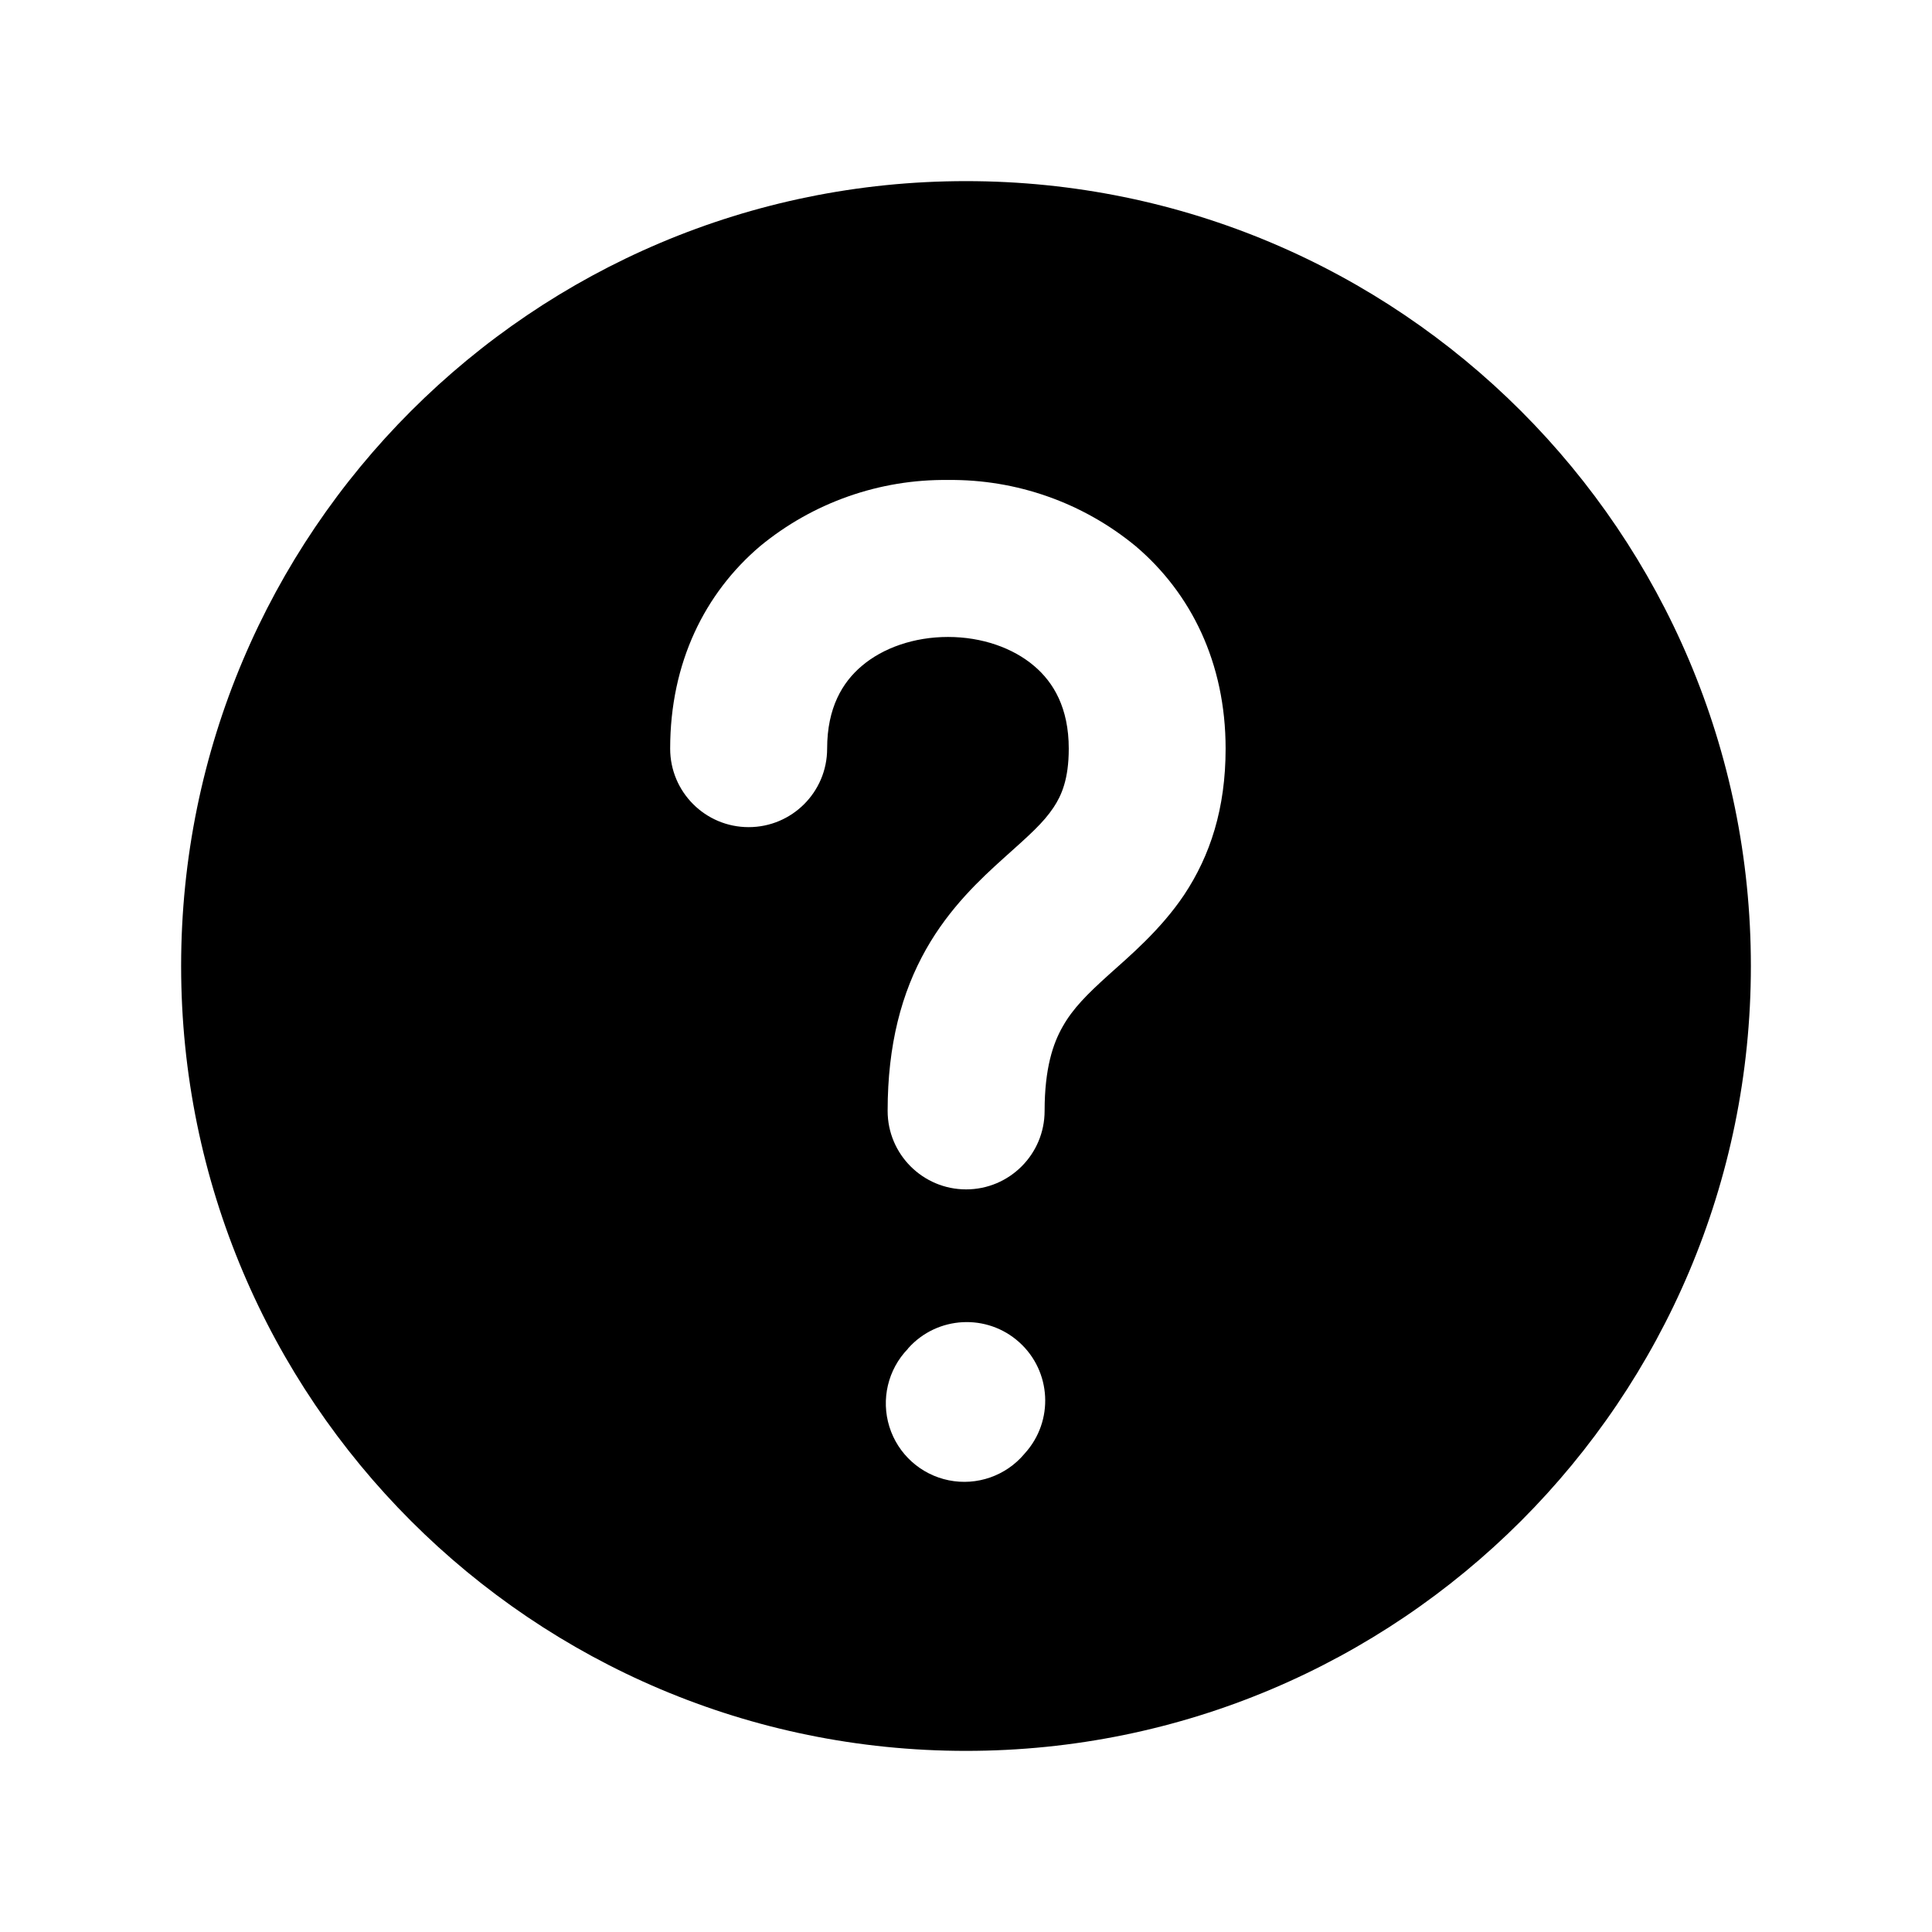
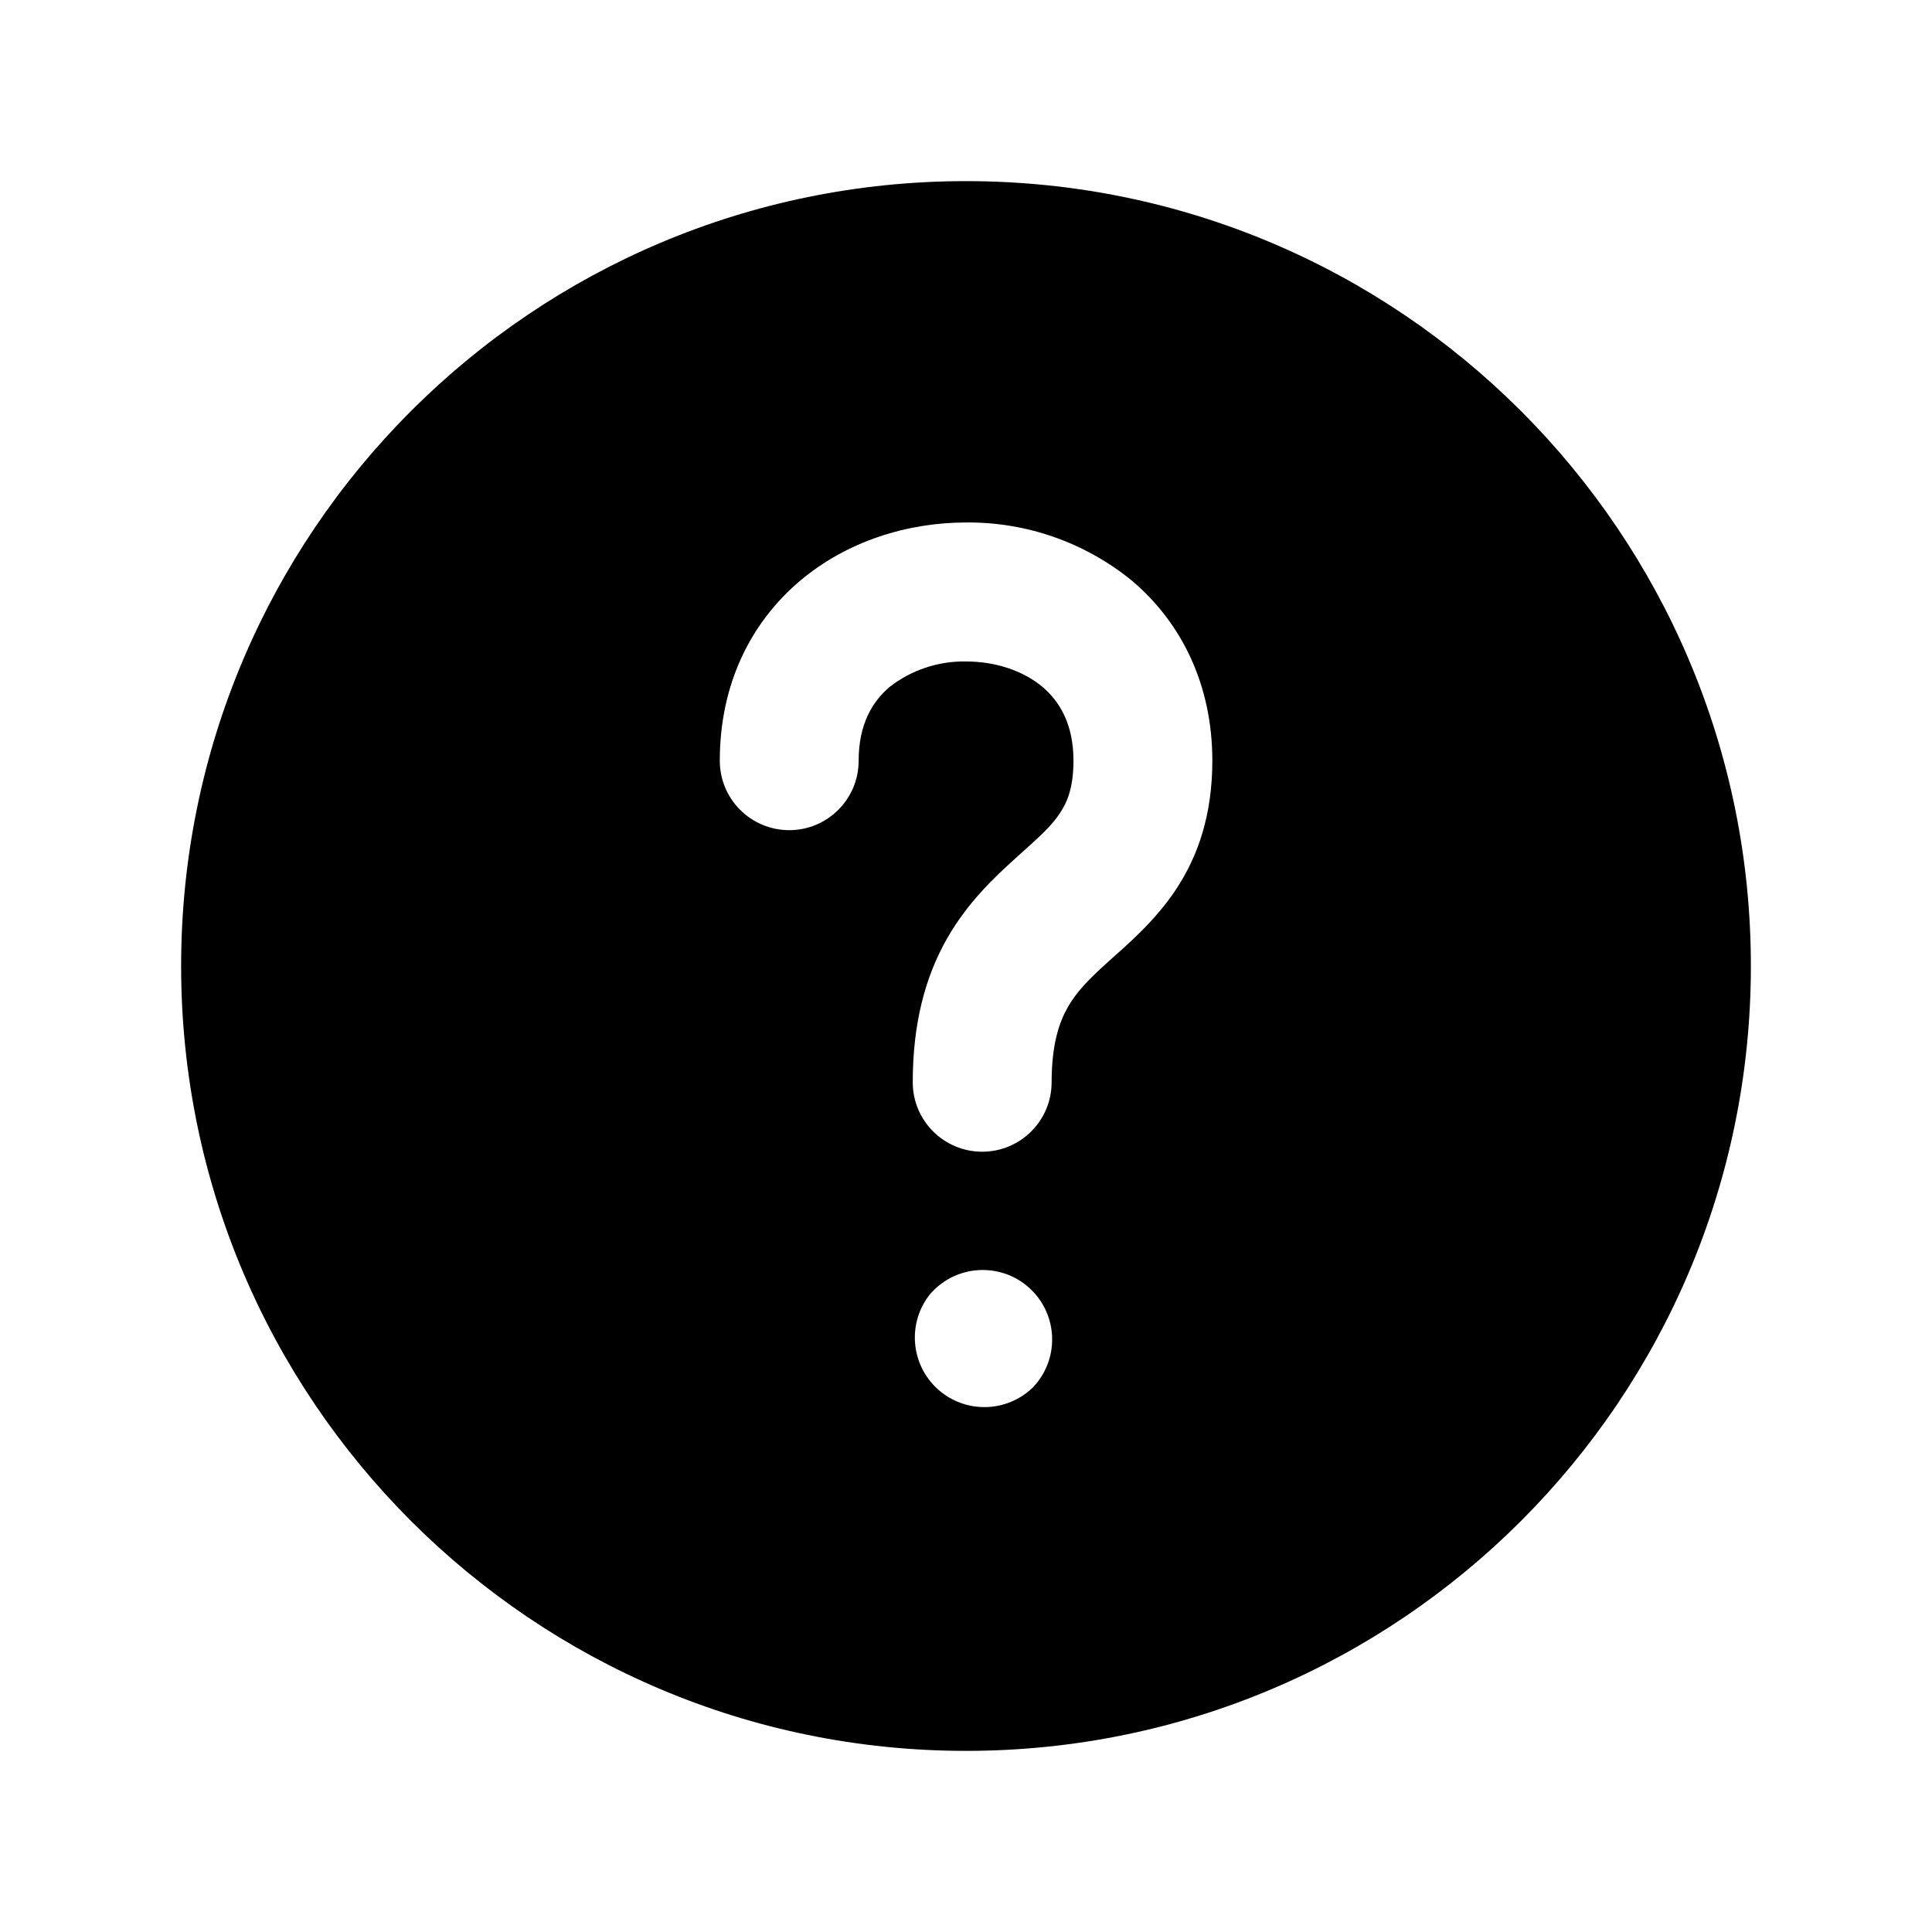
<svg xmlns="http://www.w3.org/2000/svg" fill="none" viewBox="0 0 16 16">
-   <path fill="currentColor" fill-rule="evenodd" d="M8 1.5a6.5 6.5 0 1 1 0 13 6.5 6.5 0 0 1 0-13m.441 9.616a.65.65 0 0 0-.918.048l-.005.007a.65.65 0 1 0 .965.87l.006-.007a.65.65 0 0 0-.048-.918m-.59-7.141a2.4 2.4 0 0 0-1.556.548c-.458.389-.745.965-.745 1.677a.65.65 0 0 0 1.3 0c0-.338.126-.549.287-.685.175-.149.432-.24.714-.24s.538.091.713.24c.161.136.287.348.287.685 0 .253-.06.388-.126.487-.085.128-.199.228-.41.417-.192.173-.45.411-.646.758-.203.359-.318.791-.318 1.338a.65.65 0 1 0 1.3 0c0-.353.07-.559.149-.697.084-.15.202-.268.385-.433.163-.147.425-.366.622-.66.215-.324.343-.713.343-1.21 0-.712-.287-1.288-.745-1.677a2.4 2.4 0 0 0-1.554-.548" clip-rule="evenodd" />
+   <path fill="currentColor" fill-rule="evenodd" d="M8 1.5a6.5 6.5 0 1 1 0 13 6.5 6.5 0 0 1 0-13m.523 9.165a.575.575 0 0 0-.811.042l-.006.006a.576.576 0 0 0 .855.77l.005-.006a.575.575 0 0 0-.043-.812M8 4.327c-.481 0-.985.153-1.378.486-.406.345-.661.855-.661 1.487a.575.575 0 0 0 1.15 0c0-.3.112-.488.255-.61A1 1 0 0 1 8 5.478c.25 0 .479.08.635.212.143.122.255.31.255.61 0 .224-.053.346-.112.434-.075.114-.177.202-.364.37-.17.154-.399.365-.573.672-.18.318-.282.702-.282 1.187a.575.575 0 0 0 1.15 0c0-.314.063-.497.133-.62.075-.133.18-.238.342-.384.145-.13.377-.326.551-.587.191-.286.305-.632.305-1.072 0-.631-.256-1.142-.661-1.487A2.14 2.14 0 0 0 8 4.327" clip-rule="evenodd" />
</svg>
